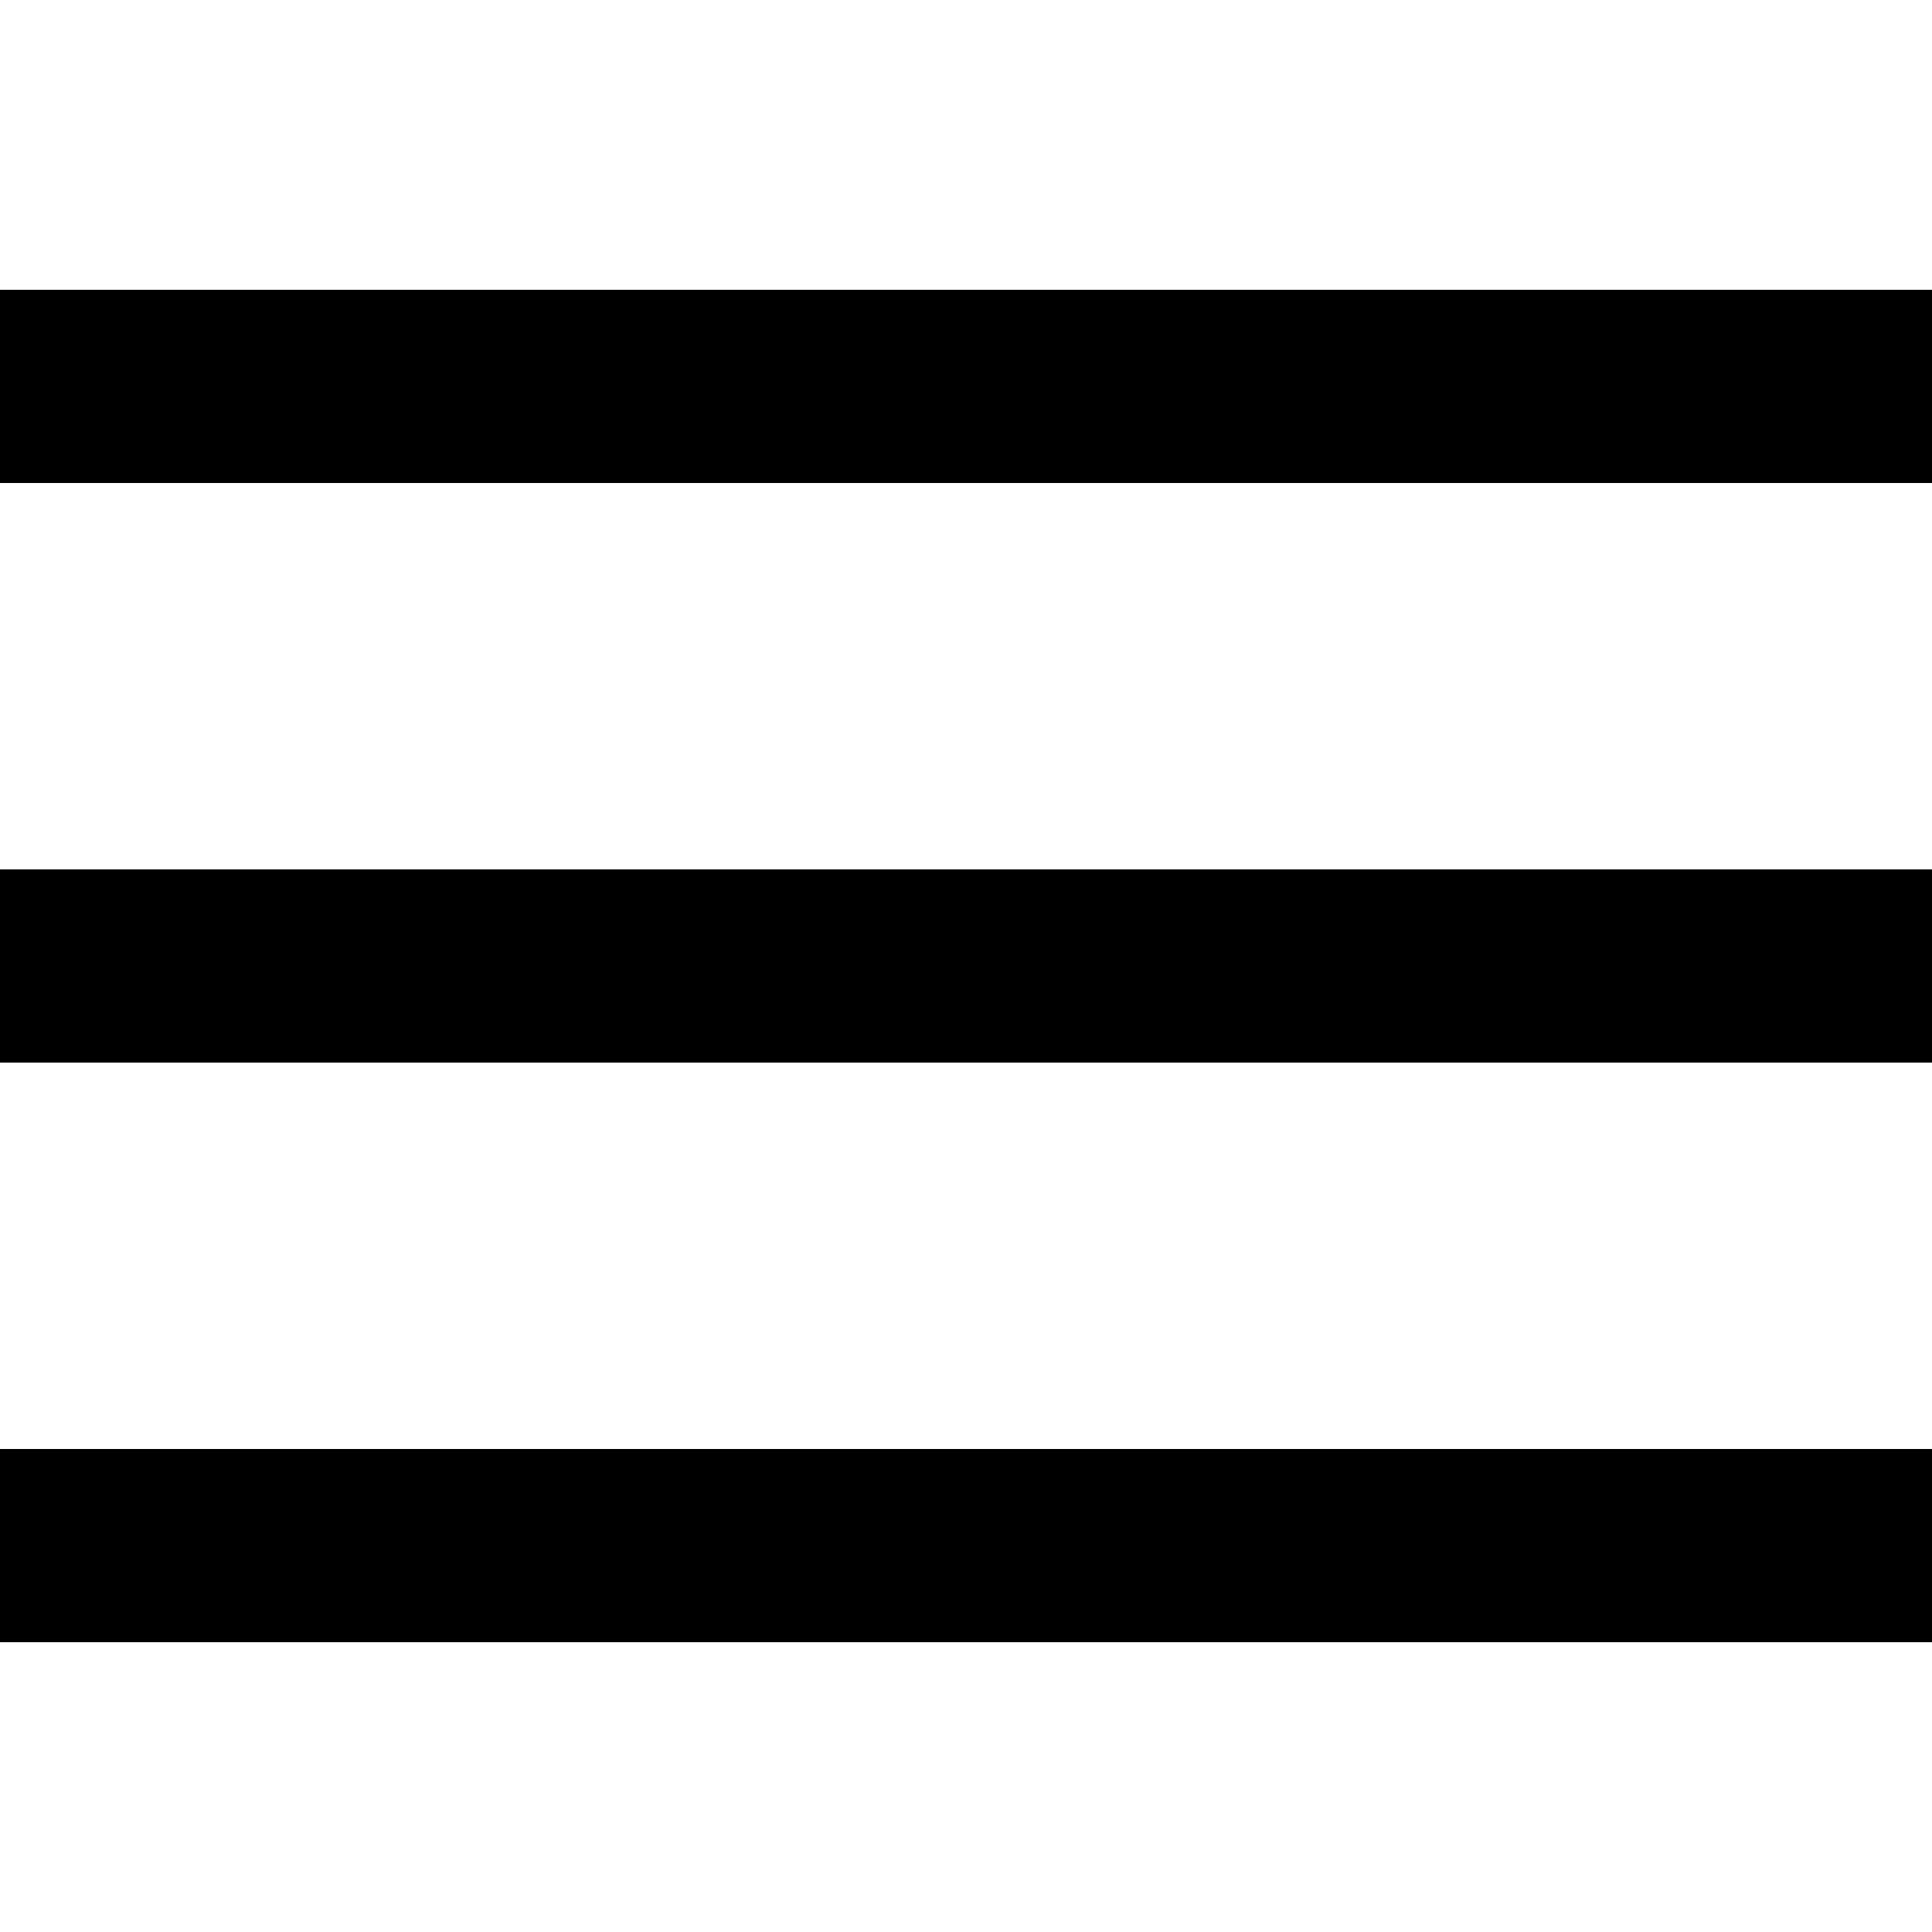
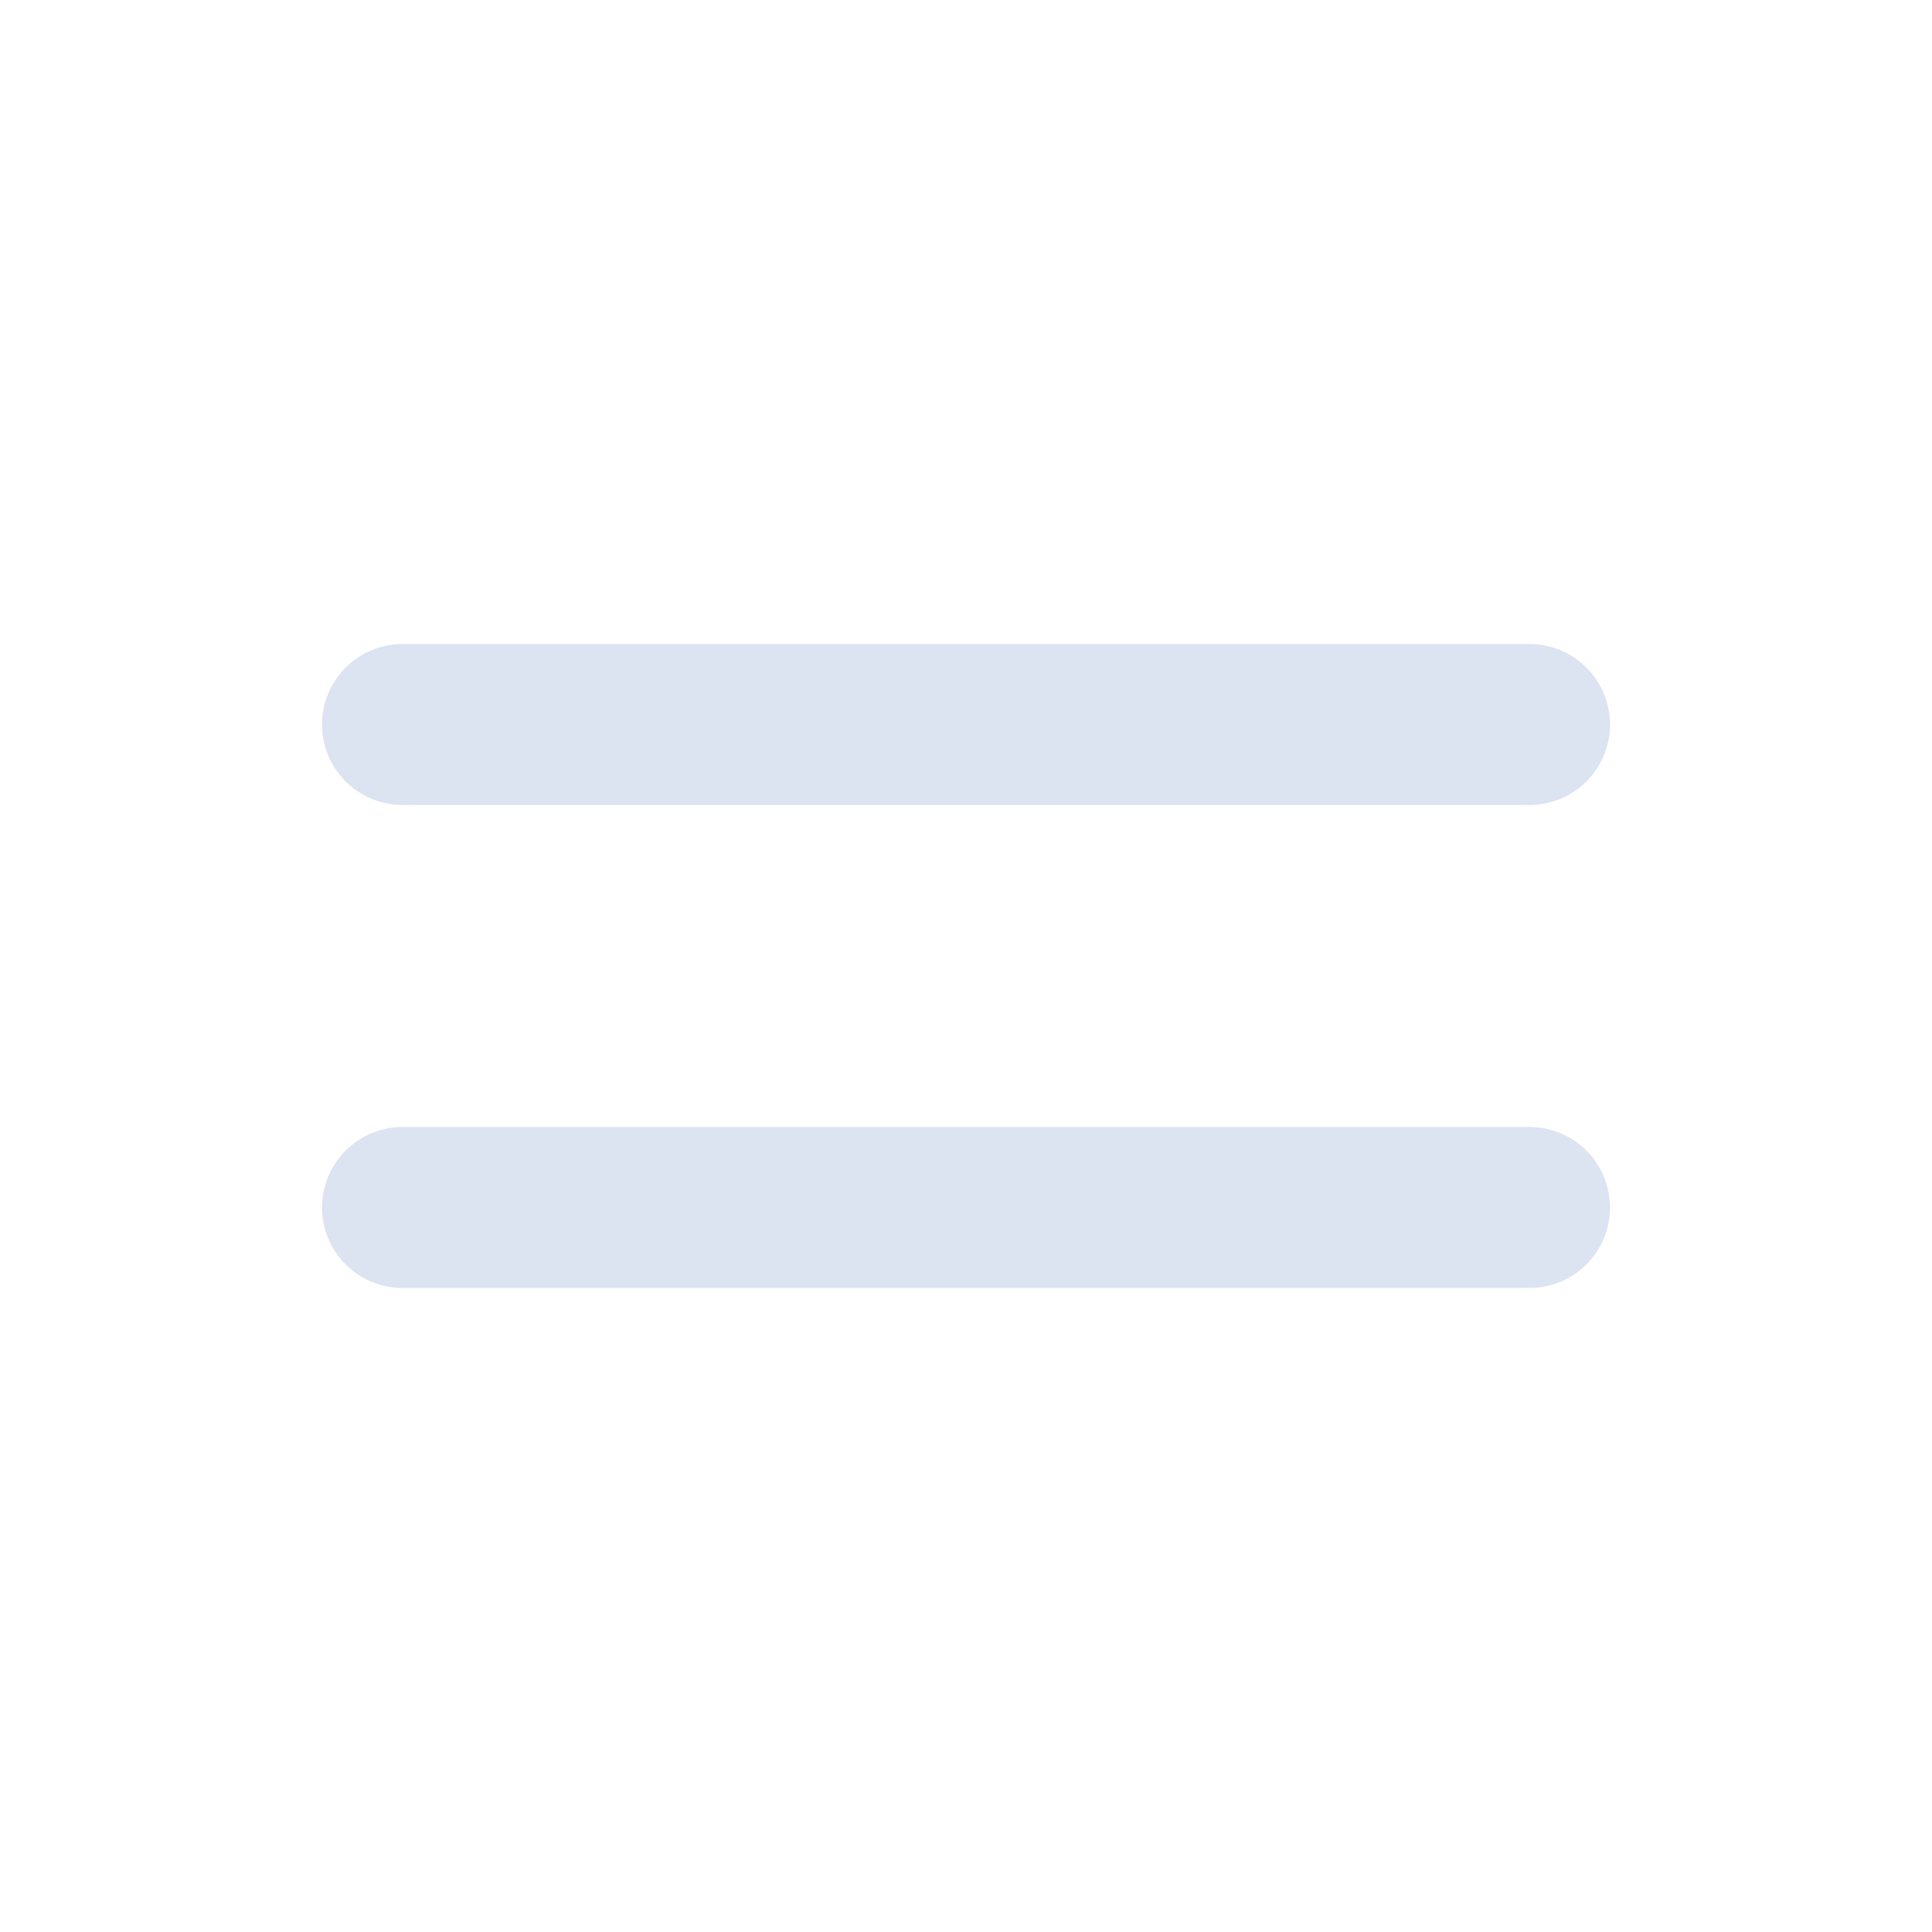
- <svg xmlns="http://www.w3.org/2000/svg" viewBox="0 0 50 50" width="50px" height="50px">
-   <path d="M 0 7.5 L 0 12.5 L 50 12.5 L 50 7.5 Z M 0 22.5 L 0 27.5 L 50 27.5 L 50 22.5 Z M 0 37.5 L 0 42.5 L 50 42.5 L 50 37.5 Z" />
+ <svg xmlns="http://www.w3.org/2000/svg" width="24" height="24" viewBox="0 0 24 24" fill="none">
+   <path d="M5 15H19M5 9H19" stroke="#DCE3F1" stroke-width="2" stroke-linecap="round" stroke-linejoin="round" />
</svg>
